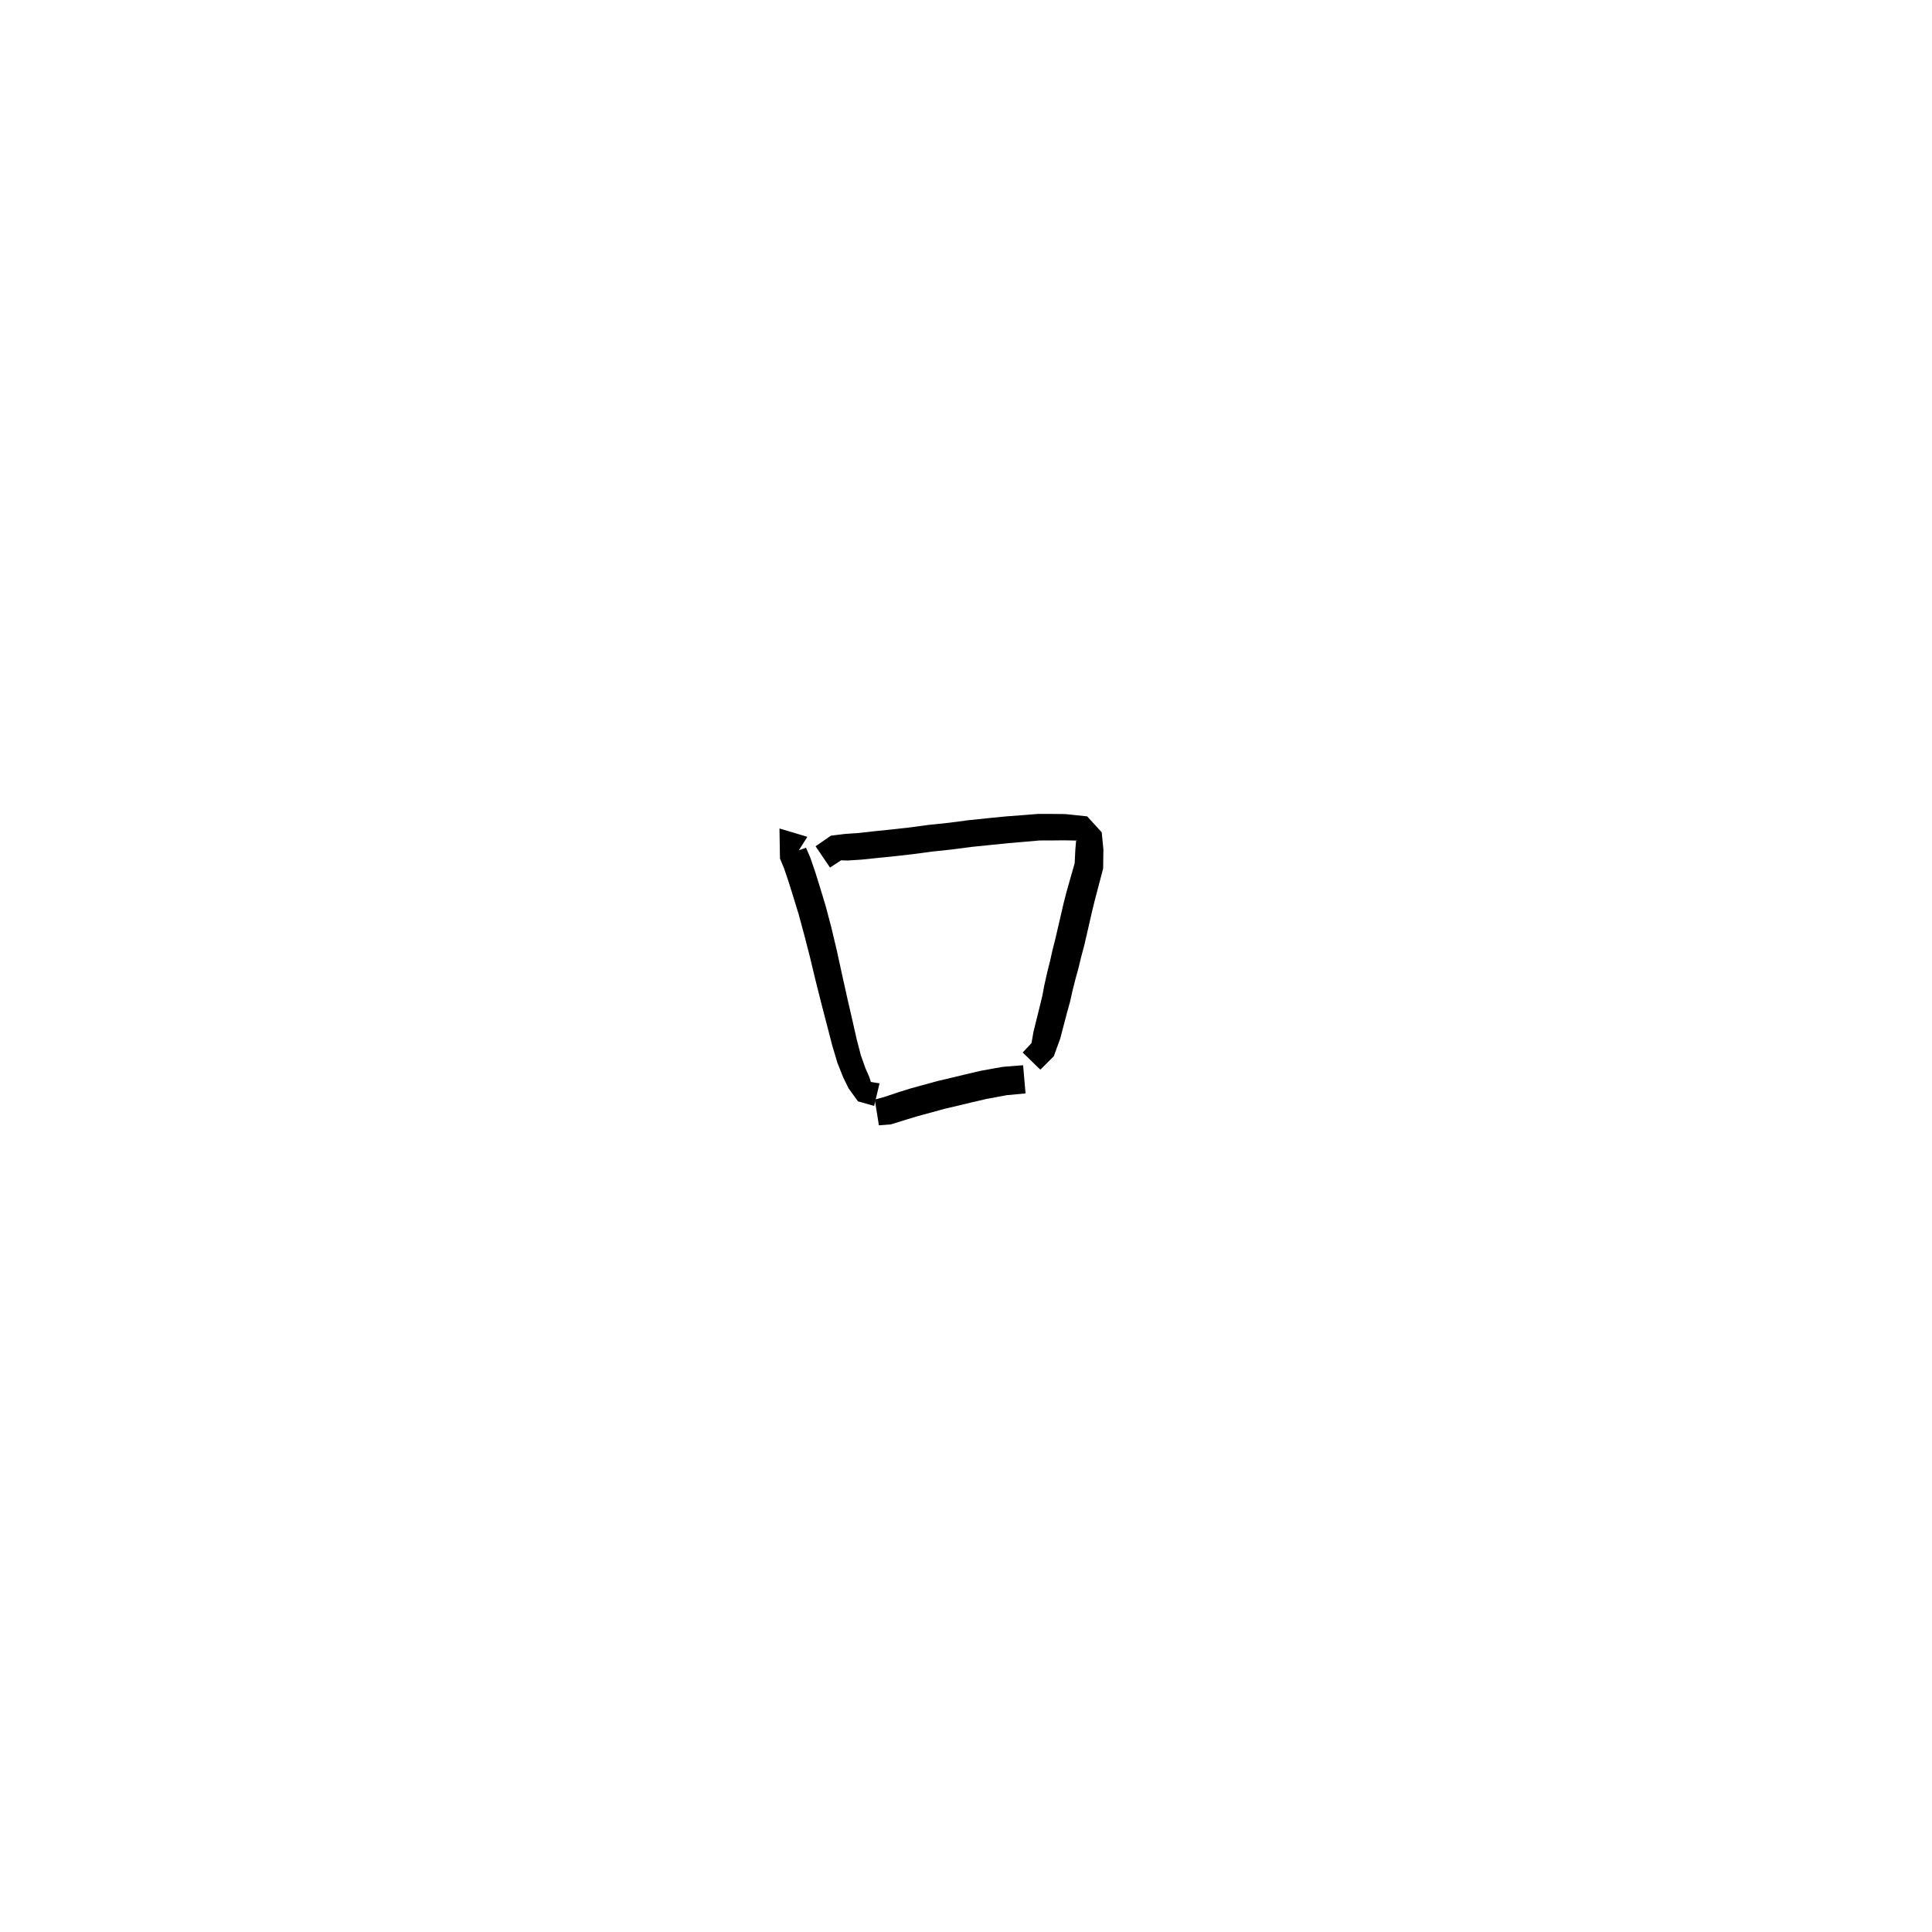
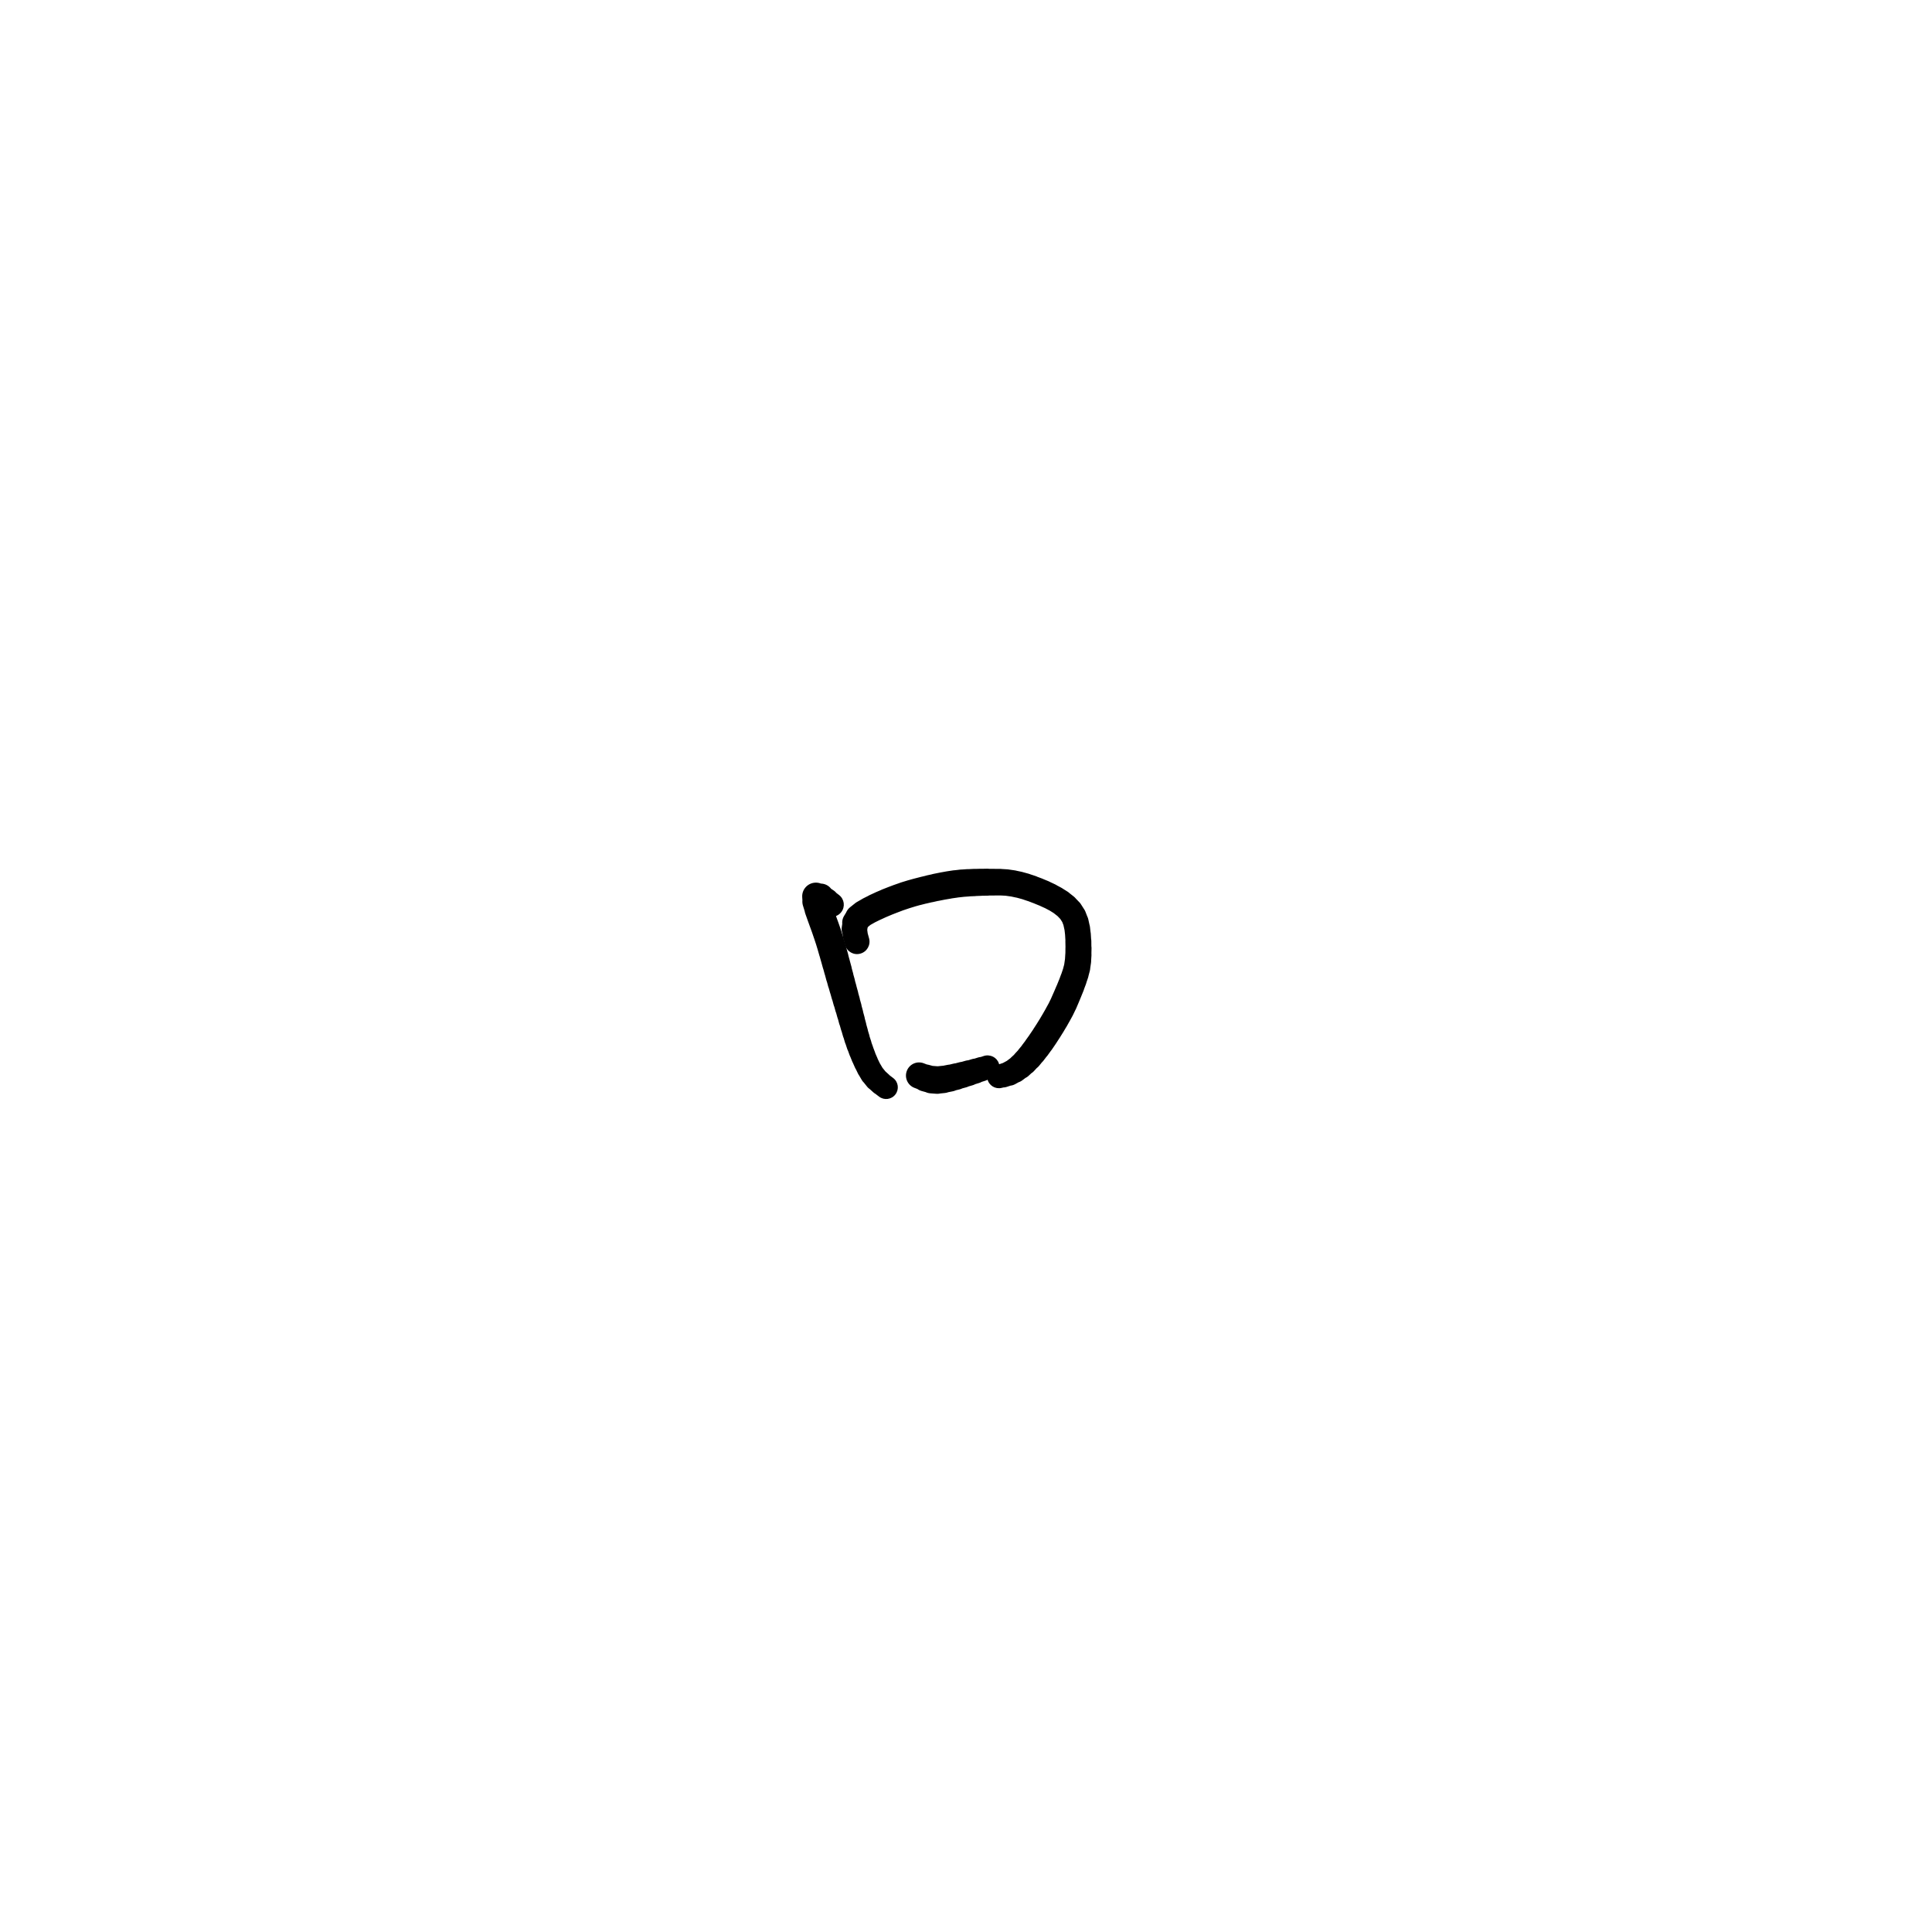
<svg xmlns="http://www.w3.org/2000/svg" width="300" height="300" viewBox="0 0 300 300">
-   <path d="M 125.364 129.944 L 121.036 128.647 L 121.114 133.318 L 121.742 134.825 L 122.43 136.847 L 123.159 139.178 L 123.999 141.909 L 124.858 145.08 L 125.746 148.525 L 126.628 152.197 L 127.623 156.153 L 128.463 159.376 L 129.235 162.358 L 130.031 165.032 L 130.917 167.261 L 131.764 168.998 L 133.228 171.018 L 135.733 171.725 L 136.575 168.223 L 135.227 168.004 L 134.998 167.271 L 134.368 165.83 L 133.67 163.855 L 133.025 161.373 L 132.358 158.425 L 131.613 155.192 L 130.735 151.24 L 129.925 147.53 L 129.084 143.993 L 128.215 140.708 L 127.362 137.883 L 126.615 135.485 L 125.862 133.278 L 125.158 131.632 L 123.543 132.199 L 123.177 133.404 Z" fill="black" />
-   <path d="M 128.881 134.715 L 130.602 133.59 L 131.599 133.62 L 133.761 133.483 L 136.228 133.226 L 138.807 132.963 L 141.757 132.634 L 144.72 132.234 L 147.814 131.906 L 150.854 131.507 L 153.992 131.188 L 156.597 130.923 L 159.1 130.713 L 161.398 130.509 L 163.486 130.503 L 165.234 130.484 L 167.37 130.526 L 167.098 130.551 L 166.981 131.874 L 166.875 134.042 L 165.615 138.465 L 165.143 140.31 L 164.667 142.369 L 164.27 144.081 L 163.882 145.762 L 163.443 147.479 L 163.061 149.195 L 162.613 150.973 L 162.158 153.011 L 161.865 154.574 L 161.508 156.058 L 160.481 160.199 L 160.172 161.969 L 158.803 163.436 L 161.543 166.101 L 163.631 164.015 L 164.619 161.306 L 165.716 157.138 L 166.152 155.569 L 166.506 153.98 L 166.988 152.064 L 167.476 150.288 L 167.887 148.576 L 168.347 146.864 L 168.751 145.117 L 169.147 143.401 L 169.607 141.381 L 170.036 139.648 L 171.296 134.862 L 171.334 131.874 L 171.073 129.243 L 168.82 126.766 L 165.411 126.407 L 163.486 126.388 L 161.217 126.383 L 158.762 126.579 L 156.223 126.77 L 153.57 127.03 L 150.37 127.362 L 147.324 127.763 L 144.224 128.087 L 141.246 128.487 L 138.362 128.808 L 135.792 129.071 L 133.397 129.34 L 131.31 129.478 L 129.03 129.758 L 126.645 131.41 Z" fill="black" />
-   <path d="M 136.475 174.739 L 138.337 174.593 L 140.907 173.797 L 142.568 173.295 L 144.467 172.783 L 146.607 172.192 L 148.805 171.676 L 150.982 171.152 L 153.179 170.64 L 154.901 170.325 L 156.274 170.065 L 159.246 169.785 L 158.868 165.408 L 155.753 165.654 L 154.102 165.944 L 152.259 166.28 L 149.954 166.819 L 147.774 167.346 L 145.506 167.881 L 143.29 168.491 L 141.335 169.03 L 139.575 169.579 L 137.248 170.359 L 135.833 170.739 Z" fill="black" />
+   <path d="M 130.29 138.98 L 129.50 138.37 C 128.68 137.73 127.49 137.88 126.85 138.71 C 126.21 139.54 126.36 140.73 127.19 141.37 L 127.97 141.97 C 128.80 142.61 129.99 142.46 130.63 141.63 C 131.27 140.81 131.12 139.62 130.29 138.98 Z M 129.42 138.25 L 128.50 137.64 C 127.60 137.04 126.40 137.28 125.80 138.18 C 125.21 139.07 125.45 140.28 126.35 140.87 L 127.27 141.49 C 128.16 142.08 129.37 141.84 129.96 140.94 C 130.56 140.05 130.32 138.84 129.42 138.25 Z M 127.61 137.21 L 126.88 137.15 C 125.75 137.04 124.76 137.88 124.65 139.00 C 124.55 140.13 125.38 141.13 126.51 141.23 L 127.24 141.30 C 128.37 141.40 129.36 140.57 129.47 139.44 C 129.57 138.31 128.74 137.31 127.61 137.21 Z M 124.57 139.34 L 124.62 140.14 C 124.71 141.32 125.73 142.20 126.91 142.12 C 128.08 142.04 128.97 141.02 128.88 139.84 L 128.83 139.04 C 128.74 137.86 127.72 136.98 126.55 137.06 C 125.37 137.14 124.48 138.16 124.57 139.34 Z M 124.68 140.61 L 125.04 141.78 C 125.38 142.93 126.59 143.57 127.73 143.23 C 128.87 142.88 129.52 141.68 129.18 140.53 L 128.82 139.37 C 128.48 138.22 127.27 137.57 126.13 137.92 C 124.99 138.26 124.34 139.47 124.68 140.61 Z M 125.05 141.88 L 125.39 142.84 C 125.79 143.97 127.03 144.57 128.17 144.17 C 129.30 143.77 129.89 142.53 129.50 141.39 L 129.16 140.44 C 128.76 139.30 127.52 138.71 126.38 139.10 C 125.25 139.50 124.65 140.75 125.05 141.88 Z M 125.40 142.87 L 125.74 143.81 C 126.16 144.94 127.41 145.52 128.54 145.11 C 129.67 144.70 130.25 143.44 129.84 142.31 L 129.49 141.37 C 129.08 140.24 127.82 139.66 126.69 140.07 C 125.56 140.48 124.98 141.74 125.40 142.87 Z M 125.74 143.81 L 126.09 144.77 C 126.50 145.91 127.75 146.49 128.89 146.08 C 130.02 145.67 130.60 144.41 130.19 143.28 L 129.84 142.32 C 129.43 141.19 128.18 140.60 127.05 141.01 C 125.91 141.43 125.33 142.68 125.74 143.81 Z M 126.08 144.74 L 126.40 145.68 C 126.80 146.82 128.04 147.42 129.18 147.03 C 130.32 146.63 130.92 145.39 130.53 144.25 L 130.20 143.31 C 129.81 142.17 128.57 141.57 127.43 141.97 C 126.29 142.36 125.68 143.60 126.08 144.74 Z M 126.39 145.64 L 126.69 146.55 C 127.06 147.69 128.29 148.32 129.43 147.95 C 130.58 147.58 131.21 146.35 130.83 145.20 L 130.54 144.29 C 130.17 143.15 128.94 142.52 127.79 142.89 C 126.65 143.26 126.02 144.49 126.39 145.64 Z M 126.68 146.51 L 126.97 147.46 C 127.32 148.61 128.53 149.26 129.68 148.91 C 130.83 148.56 131.48 147.34 131.13 146.19 L 130.84 145.24 C 130.49 144.09 129.28 143.44 128.13 143.79 C 126.98 144.14 126.33 145.36 126.68 146.51 Z M 126.96 147.43 L 127.24 148.40 C 127.58 149.55 128.78 150.21 129.94 149.88 C 131.09 149.54 131.75 148.34 131.42 147.18 L 131.14 146.22 C 130.80 145.07 129.60 144.40 128.44 144.74 C 127.29 145.07 126.63 146.28 126.96 147.43 Z M 127.24 148.38 L 127.51 149.33 C 127.84 150.48 129.03 151.15 130.19 150.83 C 131.34 150.50 132.01 149.31 131.69 148.15 L 131.42 147.20 C 131.09 146.05 129.89 145.38 128.74 145.70 C 127.59 146.03 126.92 147.23 127.24 148.38 Z M 127.51 149.32 L 127.78 150.30 C 128.10 151.45 129.29 152.12 130.44 151.81 C 131.59 151.49 132.27 150.30 131.95 149.15 L 131.68 148.17 C 131.37 147.02 130.18 146.34 129.02 146.66 C 127.87 146.97 127.20 148.17 127.51 149.32 Z M 127.79 150.28 L 128.05 151.24 C 128.36 152.39 129.54 153.06 130.69 152.75 C 131.84 152.44 132.52 151.26 132.21 150.11 L 131.95 149.16 C 131.64 148.01 130.45 147.33 129.30 147.64 C 128.16 147.95 127.48 149.14 127.79 150.28 Z M 128.06 151.24 L 128.32 152.21 C 128.63 153.35 129.81 154.02 130.95 153.71 C 132.09 153.40 132.77 152.23 132.46 151.09 L 132.19 150.11 C 131.88 148.97 130.71 148.30 129.57 148.61 C 128.42 148.92 127.75 150.09 128.06 151.24 Z M 128.34 152.21 L 128.60 153.18 C 128.92 154.31 130.09 154.97 131.22 154.66 C 132.36 154.35 133.02 153.18 132.71 152.04 L 132.44 151.08 C 132.13 149.95 130.96 149.28 129.82 149.60 C 128.69 149.91 128.03 151.08 128.34 152.21 Z M 128.62 153.18 L 128.89 154.14 C 129.20 155.27 130.37 155.92 131.50 155.61 C 132.62 155.29 133.28 154.13 132.96 153.00 L 132.69 152.04 C 132.38 150.91 131.21 150.26 130.09 150.57 C 128.96 150.89 128.30 152.05 128.62 153.18 Z M 128.90 154.14 L 129.17 155.10 C 129.49 156.22 130.65 156.87 131.76 156.56 C 132.88 156.24 133.53 155.08 133.22 153.97 L 132.95 153.00 C 132.64 151.89 131.47 151.24 130.36 151.55 C 129.24 151.86 128.59 153.02 128.90 154.14 Z M 129.19 155.10 L 129.45 156.05 C 129.76 157.15 130.91 157.80 132.02 157.49 C 133.13 157.18 133.78 156.03 133.47 154.92 L 133.20 153.97 C 132.89 152.86 131.74 152.21 130.63 152.52 C 129.52 152.83 128.88 153.99 129.19 155.10 Z M 129.47 156.04 L 129.74 157.02 C 130.04 158.12 131.19 158.76 132.29 158.46 C 133.39 158.15 134.03 157.01 133.73 155.91 L 133.45 154.93 C 133.15 153.83 132.01 153.18 130.91 153.49 C 129.81 153.80 129.16 154.94 129.47 156.04 Z M 129.76 157.01 L 130.03 157.99 C 130.33 159.08 131.46 159.72 132.55 159.42 C 133.64 159.12 134.28 157.99 133.98 156.90 L 133.71 155.92 C 133.41 154.83 132.28 154.18 131.19 154.49 C 130.10 154.79 129.45 155.92 129.76 157.01 Z M 130.05 157.98 L 130.31 158.96 C 130.61 160.04 131.73 160.67 132.81 160.37 C 133.89 160.08 134.53 158.96 134.23 157.88 L 133.96 156.90 C 133.66 155.82 132.55 155.19 131.46 155.48 C 130.38 155.78 129.75 156.90 130.05 157.98 Z M 130.33 158.95 L 130.60 159.91 C 130.89 160.98 132.00 161.61 133.07 161.32 C 134.14 161.02 134.77 159.91 134.47 158.84 L 134.21 157.88 C 133.91 156.81 132.81 156.18 131.74 156.48 C 130.67 156.77 130.04 157.88 130.33 158.95 Z M 130.62 159.92 L 130.90 160.90 C 131.20 161.96 132.30 162.58 133.35 162.28 C 134.41 161.98 135.03 160.89 134.73 159.83 L 134.45 158.84 C 134.15 157.78 133.06 157.17 132.00 157.46 C 130.94 157.76 130.32 158.86 130.62 159.92 Z M 130.93 160.93 L 131.20 161.85 C 131.51 162.89 132.61 163.48 133.65 163.17 C 134.69 162.86 135.29 161.76 134.98 160.72 L 134.70 159.80 C 134.39 158.76 133.29 158.17 132.25 158.48 C 131.21 158.79 130.61 159.89 130.93 160.93 Z M 131.23 161.89 L 131.55 162.86 C 131.89 163.89 132.99 164.45 134.01 164.11 C 135.04 163.78 135.60 162.67 135.26 161.65 L 134.94 160.68 C 134.61 159.65 133.51 159.09 132.48 159.43 C 131.46 159.76 130.90 160.87 131.23 161.89 Z M 131.59 162.91 L 131.92 163.83 C 132.27 164.83 133.38 165.35 134.38 164.99 C 135.39 164.64 135.91 163.53 135.55 162.53 L 135.22 161.61 C 134.87 160.60 133.76 160.08 132.76 160.44 C 131.75 160.80 131.23 161.90 131.59 162.91 Z M 131.95 163.87 L 132.30 164.75 C 132.68 165.74 133.79 166.23 134.77 165.84 C 135.75 165.46 136.24 164.35 135.86 163.37 L 135.52 162.48 C 135.13 161.50 134.03 161.01 133.04 161.39 C 132.06 161.78 131.57 162.88 131.95 163.87 Z M 132.34 164.82 L 132.76 165.77 C 133.18 166.73 134.29 167.17 135.25 166.75 C 136.21 166.34 136.65 165.22 136.23 164.27 L 135.81 163.31 C 135.40 162.35 134.28 161.91 133.32 162.33 C 132.37 162.74 131.93 163.86 132.34 164.82 Z M 132.81 165.84 L 133.23 166.71 C 133.69 167.64 134.81 168.03 135.74 167.58 C 136.67 167.12 137.06 166.00 136.60 165.07 L 136.18 164.20 C 135.73 163.27 134.60 162.88 133.67 163.33 C 132.74 163.79 132.35 164.91 132.81 165.84 Z M 133.31 166.84 L 133.83 167.72 C 134.36 168.60 135.50 168.90 136.39 168.38 C 137.27 167.85 137.57 166.71 137.04 165.82 L 136.52 164.94 C 136.00 164.06 134.86 163.76 133.97 164.28 C 133.08 164.81 132.79 165.95 133.31 166.84 Z M 133.99 167.92 L 134.63 168.72 C 135.26 169.52 136.43 169.65 137.23 169.01 C 138.02 168.38 138.16 167.21 137.52 166.41 L 136.88 165.62 C 136.25 164.82 135.08 164.69 134.29 165.32 C 133.49 165.96 133.36 167.13 133.99 167.92 Z M 134.84 168.92 L 135.58 169.59 C 136.32 170.28 137.48 170.22 138.17 169.47 C 138.85 168.73 138.79 167.57 138.05 166.88 L 137.31 166.21 C 136.56 165.53 135.40 165.58 134.72 166.33 C 134.04 167.08 134.09 168.24 134.84 168.92 Z M 135.71 169.68 L 136.50 170.28 C 137.29 170.89 138.43 170.74 139.04 169.94 C 139.65 169.14 139.50 168.01 138.70 167.40 L 137.91 166.80 C 137.12 166.19 135.98 166.34 135.37 167.14 C 134.76 167.94 134.91 169.07 135.71 169.68 Z" fill="black" fill-rule="nonzero" />
+   <path d="M 134.95 145.71 L 134.68 144.73 C 134.40 143.70 133.34 143.09 132.31 143.37 C 131.28 143.66 130.67 144.72 130.95 145.75 L 131.22 146.73 C 131.50 147.76 132.56 148.37 133.59 148.08 C 134.62 147.80 135.23 146.74 134.95 145.71 Z M 134.74 144.97 L 134.61 143.99 C 134.46 142.93 133.48 142.18 132.41 142.33 C 131.35 142.48 130.60 143.46 130.75 144.53 L 130.89 145.51 C 131.04 146.57 132.02 147.32 133.08 147.17 C 134.15 147.02 134.89 146.04 134.74 144.97 Z M 134.65 144.53 L 134.78 143.54 C 134.93 142.45 134.17 141.45 133.09 141.30 C 132.00 141.15 131.00 141.91 130.85 143.00 L 130.71 143.99 C 130.56 145.08 131.32 146.08 132.41 146.23 C 133.50 146.38 134.50 145.62 134.65 144.53 Z M 134.56 144.32 L 135.03 143.54 C 135.61 142.57 135.30 141.32 134.34 140.74 C 133.38 140.16 132.13 140.47 131.55 141.43 L 131.07 142.22 C 130.49 143.18 130.80 144.43 131.76 145.01 C 132.73 145.59 133.98 145.28 134.56 144.32 Z M 134.56 144.10 L 135.34 143.48 C 136.24 142.78 136.39 141.48 135.68 140.59 C 134.98 139.70 133.68 139.55 132.79 140.25 L 132.01 140.87 C 131.12 141.58 130.97 142.87 131.68 143.76 C 132.38 144.65 133.67 144.80 134.56 144.10 Z M 135.09 143.66 L 136.01 143.14 C 137.00 142.58 137.34 141.31 136.78 140.32 C 136.21 139.33 134.95 138.99 133.96 139.55 L 133.05 140.07 C 132.06 140.64 131.71 141.90 132.27 142.89 C 132.84 143.88 134.10 144.23 135.09 143.66 Z M 135.91 143.20 L 136.84 142.74 C 137.86 142.23 138.28 140.98 137.76 139.95 C 137.25 138.93 136.00 138.51 134.98 139.03 L 134.06 139.49 C 133.03 140.00 132.62 141.25 133.13 142.28 C 133.64 143.30 134.89 143.71 135.91 143.20 Z M 136.78 142.78 L 137.69 142.36 C 138.74 141.88 139.20 140.64 138.71 139.59 C 138.23 138.54 136.99 138.09 135.95 138.57 L 135.04 138.99 C 133.99 139.47 133.53 140.71 134.01 141.76 C 134.50 142.80 135.74 143.26 136.78 142.78 Z M 137.63 142.39 L 138.58 141.99 C 139.65 141.54 140.14 140.31 139.70 139.25 C 139.25 138.19 138.02 137.69 136.95 138.14 L 136.01 138.54 C 134.94 138.99 134.44 140.21 134.89 141.28 C 135.34 142.34 136.57 142.84 137.63 142.39 Z M 138.53 142.01 L 139.40 141.67 C 140.48 141.25 141.01 140.03 140.58 138.96 C 140.16 137.88 138.94 137.35 137.87 137.77 L 137.00 138.11 C 135.92 138.54 135.40 139.75 135.82 140.83 C 136.24 141.91 137.46 142.44 138.53 142.01 Z M 139.38 141.68 L 140.30 141.33 C 141.39 140.92 141.93 139.71 141.52 138.63 C 141.11 137.54 139.90 137.00 138.82 137.41 L 137.89 137.76 C 136.81 138.17 136.26 139.38 136.67 140.47 C 137.08 141.55 138.30 142.09 139.38 141.68 Z M 140.25 141.35 L 141.20 141.03 C 142.29 140.65 142.88 139.45 142.50 138.36 C 142.12 137.26 140.93 136.68 139.83 137.06 L 138.88 137.39 C 137.78 137.76 137.20 138.96 137.58 140.06 C 137.96 141.15 139.15 141.73 140.25 141.35 Z M 141.13 141.05 L 142.08 140.76 C 143.19 140.42 143.82 139.24 143.48 138.13 C 143.14 137.03 141.96 136.40 140.85 136.74 L 139.90 137.03 C 138.79 137.37 138.17 138.55 138.51 139.66 C 138.85 140.77 140.02 141.39 141.13 141.05 Z M 142.03 140.77 L 143.00 140.50 C 144.12 140.19 144.78 139.04 144.47 137.92 C 144.16 136.80 143.00 136.15 141.88 136.45 L 140.91 136.72 C 139.79 137.03 139.13 138.19 139.44 139.31 C 139.75 140.43 140.91 141.08 142.03 140.77 Z M 142.96 140.52 L 143.93 140.27 C 145.05 139.99 145.74 138.84 145.45 137.72 C 145.16 136.59 144.02 135.91 142.89 136.19 L 141.92 136.44 C 140.80 136.73 140.12 137.87 140.40 139.00 C 140.69 140.13 141.83 140.81 142.96 140.52 Z M 143.89 140.29 L 144.87 140.06 C 146.01 139.79 146.71 138.65 146.44 137.52 C 146.17 136.38 145.04 135.68 143.90 135.95 L 142.92 136.18 C 141.79 136.45 141.08 137.58 141.35 138.72 C 141.62 139.85 142.76 140.56 143.89 140.29 Z M 144.84 140.08 L 145.81 139.86 C 146.95 139.61 147.68 138.48 147.42 137.34 C 147.17 136.19 146.04 135.47 144.90 135.72 L 143.93 135.93 C 142.79 136.18 142.06 137.31 142.31 138.46 C 142.57 139.60 143.70 140.33 144.84 140.08 Z M 145.77 139.88 L 146.77 139.68 C 147.92 139.45 148.67 138.33 148.44 137.17 C 148.21 136.02 147.08 135.27 145.93 135.50 L 144.93 135.70 C 143.78 135.93 143.03 137.06 143.26 138.21 C 143.49 139.36 144.62 140.11 145.77 139.88 Z M 146.72 139.69 L 147.72 139.52 C 148.88 139.31 149.66 138.20 149.45 137.04 C 149.24 135.88 148.13 135.10 146.97 135.31 L 145.97 135.49 C 144.81 135.70 144.04 136.81 144.24 137.97 C 144.45 139.13 145.56 139.90 146.72 139.69 Z M 147.66 139.52 L 148.65 139.38 C 149.82 139.20 150.62 138.11 150.44 136.95 C 150.27 135.78 149.18 134.98 148.01 135.15 L 147.03 135.30 C 145.86 135.48 145.06 136.57 145.23 137.73 C 145.41 138.90 146.50 139.70 147.66 139.52 Z M 148.57 139.38 L 149.58 139.27 C 150.75 139.14 151.59 138.09 151.46 136.92 C 151.33 135.75 150.28 134.90 149.11 135.03 L 148.10 135.15 C 146.93 135.28 146.08 136.33 146.21 137.50 C 146.34 138.67 147.40 139.51 148.57 139.38 Z M 149.50 139.27 L 150.48 139.20 C 151.65 139.12 152.53 138.10 152.45 136.93 C 152.36 135.76 151.35 134.88 150.18 134.96 L 149.19 135.03 C 148.02 135.12 147.14 136.13 147.22 137.30 C 147.31 138.47 148.33 139.36 149.50 139.27 Z M 150.43 139.19 L 151.42 139.15 C 152.59 139.09 153.49 138.10 153.43 136.93 C 153.37 135.76 152.38 134.86 151.22 134.92 L 150.22 134.97 C 149.06 135.03 148.16 136.02 148.21 137.19 C 148.27 138.35 149.26 139.25 150.43 139.19 Z M 151.39 139.14 L 152.39 139.10 C 153.55 139.06 154.46 138.09 154.42 136.93 C 154.38 135.77 153.41 134.86 152.24 134.90 L 151.25 134.93 C 150.09 134.97 149.18 135.94 149.22 137.10 C 149.25 138.26 150.23 139.17 151.39 139.14 Z M 152.35 139.09 L 153.35 139.08 C 154.51 139.06 155.43 138.11 155.41 136.95 C 155.40 135.80 154.44 134.88 153.29 134.89 L 152.28 134.91 C 151.13 134.93 150.21 135.88 150.22 137.03 C 150.24 138.19 151.19 139.11 152.35 139.09 Z M 153.33 139.06 L 154.32 139.06 C 155.47 139.05 156.39 138.12 156.39 136.98 C 156.39 135.83 155.45 134.90 154.31 134.91 L 153.32 134.91 C 152.17 134.91 151.24 135.84 151.25 136.99 C 151.25 138.14 152.18 139.06 153.33 139.06 Z M 154.30 139.05 L 155.31 139.05 C 156.45 139.06 157.38 138.14 157.39 137.00 C 157.39 135.86 156.47 134.93 155.33 134.92 L 154.33 134.92 C 153.19 134.91 152.26 135.83 152.25 136.97 C 152.24 138.11 153.16 139.04 154.30 139.05 Z M 155.21 139.04 L 156.20 139.09 C 157.33 139.16 158.30 138.29 158.36 137.15 C 158.42 136.02 157.55 135.05 156.42 134.99 L 155.43 134.93 C 154.30 134.87 153.33 135.74 153.27 136.88 C 153.21 138.01 154.08 138.98 155.21 139.04 Z M 156.02 139.07 L 157.01 139.21 C 158.13 139.37 159.16 138.58 159.32 137.46 C 159.48 136.34 158.70 135.30 157.57 135.15 L 156.59 135.01 C 155.47 134.85 154.43 135.64 154.28 136.76 C 154.12 137.88 154.90 138.92 156.02 139.07 Z M 156.87 139.18 L 157.81 139.38 C 158.92 139.61 160.00 138.91 160.24 137.80 C 160.47 136.69 159.76 135.61 158.66 135.38 L 157.71 135.18 C 156.61 134.94 155.52 135.65 155.29 136.76 C 155.06 137.86 155.76 138.95 156.87 139.18 Z M 157.70 139.34 L 158.65 139.60 C 159.73 139.90 160.86 139.26 161.15 138.17 C 161.45 137.09 160.81 135.97 159.72 135.67 L 158.77 135.41 C 157.69 135.11 156.56 135.76 156.27 136.84 C 155.97 137.93 156.61 139.05 157.70 139.34 Z M 158.55 139.56 L 159.52 139.89 C 160.58 140.24 161.73 139.66 162.09 138.60 C 162.44 137.53 161.86 136.39 160.80 136.03 L 159.82 135.71 C 158.76 135.36 157.61 135.93 157.26 137.00 C 156.91 138.06 157.48 139.21 158.55 139.56 Z M 159.45 139.85 L 160.39 140.21 C 161.44 140.60 162.60 140.07 162.99 139.02 C 163.39 137.98 162.86 136.81 161.81 136.42 L 160.87 136.07 C 159.82 135.67 158.66 136.20 158.27 137.25 C 157.87 138.29 158.40 139.46 159.45 139.85 Z M 160.33 140.18 L 161.28 140.57 C 162.31 140.99 163.49 140.50 163.91 139.47 C 164.34 138.44 163.85 137.27 162.82 136.84 L 161.87 136.45 C 160.84 136.03 159.66 136.52 159.24 137.54 C 158.81 138.57 159.30 139.75 160.33 140.18 Z M 161.21 140.53 L 162.15 140.96 C 163.16 141.42 164.35 140.98 164.81 139.98 C 165.28 138.97 164.84 137.78 163.83 137.32 L 162.89 136.88 C 161.88 136.42 160.69 136.86 160.23 137.87 C 159.76 138.87 160.21 140.06 161.21 140.53 Z M 162.06 140.90 L 162.93 141.36 C 163.90 141.87 165.11 141.50 165.62 140.53 C 166.14 139.56 165.76 138.35 164.79 137.84 L 163.92 137.38 C 162.95 136.86 161.75 137.23 161.23 138.21 C 160.72 139.18 161.09 140.38 162.06 140.90 Z M 162.80 141.27 L 163.66 141.81 C 164.58 142.40 165.81 142.12 166.39 141.20 C 166.98 140.27 166.70 139.05 165.78 138.46 L 164.92 137.92 C 163.99 137.34 162.77 137.61 162.19 138.54 C 161.60 139.46 161.88 140.69 162.80 141.27 Z M 163.50 141.69 L 164.29 142.31 C 165.15 142.98 166.39 142.83 167.06 141.97 C 167.73 141.11 167.58 139.87 166.72 139.20 L 165.93 138.58 C 165.07 137.91 163.83 138.06 163.16 138.92 C 162.49 139.78 162.64 141.02 163.50 141.69 Z M 164.09 142.12 L 164.77 142.83 C 165.52 143.61 166.77 143.63 167.55 142.88 C 168.34 142.12 168.36 140.88 167.60 140.10 L 166.92 139.39 C 166.17 138.61 164.92 138.58 164.14 139.34 C 163.35 140.09 163.33 141.34 164.09 142.12 Z M 164.53 142.52 L 165.06 143.35 C 165.64 144.27 166.86 144.53 167.77 143.95 C 168.69 143.36 168.96 142.15 168.37 141.23 L 167.84 140.40 C 167.26 139.49 166.04 139.22 165.13 139.80 C 164.21 140.39 163.94 141.61 164.53 142.52 Z M 164.88 143.00 L 165.22 143.88 C 165.61 144.90 166.75 145.40 167.76 145.01 C 168.78 144.62 169.29 143.48 168.89 142.46 L 168.55 141.58 C 168.16 140.57 167.02 140.06 166.01 140.45 C 164.99 140.84 164.48 141.98 164.88 143.00 Z M 165.12 143.60 L 165.34 144.60 C 165.58 145.67 166.63 146.34 167.70 146.11 C 168.77 145.87 169.44 144.82 169.21 143.75 L 168.99 142.75 C 168.75 141.68 167.70 141.01 166.63 141.24 C 165.56 141.48 164.89 142.53 165.12 143.60 Z M 165.30 144.41 L 165.41 145.37 C 165.54 146.46 166.53 147.24 167.62 147.11 C 168.71 146.98 169.49 145.99 169.36 144.90 L 169.25 143.94 C 169.12 142.85 168.13 142.07 167.04 142.20 C 165.95 142.33 165.17 143.31 165.30 144.41 Z M 165.39 145.25 L 165.45 146.25 C 165.51 147.36 166.45 148.20 167.56 148.14 C 168.66 148.07 169.50 147.13 169.44 146.03 L 169.38 145.02 C 169.32 143.92 168.38 143.08 167.27 143.14 C 166.17 143.20 165.33 144.15 165.39 145.25 Z M 165.43 146.18 L 165.45 147.24 C 165.47 148.35 166.39 149.23 167.50 149.21 C 168.61 149.19 169.49 148.28 169.47 147.17 L 169.46 146.10 C 169.44 144.99 168.52 144.11 167.41 144.13 C 166.30 144.15 165.41 145.06 165.43 146.18 Z M 165.44 147.17 L 165.43 148.22 C 165.41 149.33 166.30 150.25 167.42 150.27 C 168.54 150.28 169.46 149.39 169.47 148.27 L 169.49 147.23 C 169.50 146.11 168.61 145.19 167.49 145.18 C 166.37 145.16 165.46 146.06 165.44 147.17 Z M 165.42 148.13 L 165.36 149.11 C 165.30 150.23 166.15 151.19 167.27 151.25 C 168.40 151.32 169.36 150.46 169.42 149.34 L 169.48 148.36 C 169.54 147.24 168.69 146.28 167.57 146.22 C 166.45 146.15 165.48 147.01 165.42 148.13 Z M 165.37 148.93 L 165.22 149.96 C 165.06 151.07 165.83 152.11 166.95 152.27 C 168.07 152.43 169.10 151.66 169.26 150.54 L 169.41 149.52 C 169.58 148.40 168.80 147.36 167.69 147.20 C 166.57 147.04 165.53 147.81 165.37 148.93 Z M 165.26 149.72 L 165.02 150.63 C 164.72 151.72 165.37 152.85 166.47 153.14 C 167.56 153.44 168.68 152.79 168.98 151.69 L 169.22 150.78 C 169.52 149.69 168.87 148.56 167.78 148.27 C 166.68 147.97 165.56 148.62 165.26 149.72 Z M 165.05 150.50 L 164.74 151.42 C 164.37 152.50 164.95 153.67 166.03 154.03 C 167.11 154.39 168.27 153.82 168.64 152.74 L 168.95 151.82 C 169.31 150.74 168.74 149.57 167.66 149.21 C 166.58 148.85 165.41 149.42 165.05 150.50 Z M 164.75 151.35 L 164.40 152.30 C 163.99 153.37 164.54 154.56 165.61 154.96 C 166.68 155.36 167.87 154.82 168.27 153.75 L 168.63 152.80 C 169.03 151.73 168.48 150.54 167.41 150.14 C 166.34 149.74 165.15 150.28 164.75 151.35 Z M 164.41 152.24 L 164.04 153.16 C 163.60 154.22 164.12 155.43 165.18 155.87 C 166.24 156.30 167.46 155.78 167.89 154.72 L 168.26 153.81 C 168.69 152.74 168.18 151.53 167.11 151.10 C 166.05 150.67 164.84 151.18 164.41 152.24 Z M 164.04 153.13 L 163.64 154.07 C 163.20 155.13 163.69 156.35 164.75 156.80 C 165.82 157.25 167.04 156.75 167.49 155.69 L 167.88 154.75 C 168.33 153.69 167.83 152.47 166.77 152.02 C 165.71 151.57 164.49 152.07 164.04 153.13 Z M 163.65 154.04 L 163.24 154.97 C 162.78 156.03 163.27 157.26 164.32 157.73 C 165.38 158.19 166.61 157.70 167.08 156.65 L 167.48 155.71 C 167.94 154.66 167.46 153.42 166.40 152.96 C 165.34 152.50 164.11 152.98 163.65 154.04 Z M 163.28 154.90 L 162.84 155.80 C 162.34 156.84 162.78 158.09 163.82 158.59 C 164.86 159.09 166.11 158.66 166.61 157.61 L 167.04 156.72 C 167.54 155.67 167.11 154.43 166.07 153.93 C 165.02 153.43 163.78 153.86 163.28 154.90 Z M 162.89 155.71 L 162.41 156.58 C 161.86 157.59 162.23 158.86 163.24 159.42 C 164.26 159.97 165.53 159.60 166.08 158.59 L 166.56 157.71 C 167.12 156.70 166.74 155.43 165.73 154.88 C 164.72 154.32 163.45 154.69 162.89 155.71 Z M 162.44 156.54 L 161.98 157.34 C 161.41 158.34 161.75 159.62 162.76 160.19 C 163.76 160.76 165.03 160.42 165.61 159.42 L 166.06 158.62 C 166.64 157.62 166.29 156.35 165.29 155.77 C 164.29 155.20 163.01 155.54 162.44 156.54 Z M 162.00 157.31 L 161.48 158.19 C 160.89 159.19 161.22 160.47 162.21 161.05 C 163.20 161.64 164.48 161.31 165.07 160.32 L 165.59 159.44 C 166.18 158.45 165.85 157.17 164.86 156.58 C 163.87 155.99 162.59 156.32 162.00 157.31 Z M 161.50 158.16 L 160.99 158.98 C 160.38 159.96 160.68 161.25 161.66 161.85 C 162.64 162.46 163.92 162.16 164.53 161.18 L 165.04 160.36 C 165.65 159.38 165.35 158.10 164.37 157.49 C 163.40 156.88 162.11 157.18 161.50 158.16 Z M 161.01 158.95 L 160.46 159.80 C 159.84 160.77 160.11 162.06 161.08 162.68 C 162.04 163.30 163.33 163.03 163.95 162.07 L 164.50 161.22 C 165.13 160.25 164.85 158.96 163.89 158.34 C 162.93 157.71 161.64 157.99 161.01 158.95 Z M 160.49 159.77 L 159.89 160.65 C 159.25 161.60 159.50 162.89 160.45 163.53 C 161.40 164.18 162.69 163.93 163.33 162.98 L 163.93 162.10 C 164.57 161.15 164.32 159.86 163.37 159.22 C 162.43 158.57 161.13 158.82 160.49 159.77 Z M 159.93 160.61 L 159.31 161.47 C 158.65 162.40 158.86 163.69 159.78 164.35 C 160.71 165.02 162.00 164.81 162.67 163.88 L 163.29 163.02 C 163.96 162.09 163.75 160.80 162.82 160.13 C 161.89 159.47 160.60 159.68 159.93 160.61 Z M 159.36 161.43 L 158.76 162.22 C 158.07 163.12 158.24 164.41 159.14 165.10 C 160.04 165.79 161.32 165.61 162.01 164.72 L 162.62 163.92 C 163.31 163.02 163.14 161.74 162.24 161.05 C 161.34 160.36 160.05 160.53 159.36 161.43 Z M 158.82 162.18 L 158.20 162.93 C 157.49 163.79 157.61 165.07 158.48 165.79 C 159.35 166.50 160.63 166.37 161.34 165.51 L 161.95 164.76 C 162.67 163.89 162.54 162.61 161.68 161.90 C 160.81 161.19 159.53 161.31 158.82 162.18 Z M 158.30 162.86 L 157.61 163.60 C 156.87 164.42 156.92 165.68 157.73 166.43 C 158.55 167.18 159.81 167.13 160.56 166.31 L 161.24 165.57 C 161.99 164.76 161.94 163.49 161.13 162.74 C 160.31 161.99 159.04 162.05 158.30 162.86 Z M 157.76 163.51 L 157.05 164.16 C 156.25 164.90 156.20 166.14 156.93 166.94 C 157.67 167.74 158.91 167.79 159.71 167.06 L 160.42 166.40 C 161.22 165.67 161.27 164.42 160.53 163.63 C 159.80 162.83 158.56 162.78 157.76 163.51 Z M 157.22 164.07 L 156.41 164.68 C 155.56 165.32 155.39 166.53 156.03 167.38 C 156.67 168.23 157.88 168.40 158.73 167.76 L 159.54 167.15 C 160.39 166.51 160.56 165.30 159.92 164.45 C 159.28 163.60 158.07 163.43 157.22 164.07 Z M 156.66 164.56 L 155.79 165.03 C 154.87 165.54 154.54 166.69 155.04 167.60 C 155.54 168.52 156.69 168.86 157.61 168.36 L 158.48 167.88 C 159.40 167.38 159.74 166.23 159.23 165.31 C 158.73 164.39 157.58 164.05 156.66 164.56 Z M 156.12 164.93 L 155.17 165.25 C 154.20 165.57 153.67 166.61 153.99 167.59 C 154.31 168.56 155.36 169.09 156.33 168.77 L 157.28 168.46 C 158.25 168.14 158.78 167.09 158.46 166.12 C 158.14 165.14 157.10 164.61 156.12 164.93 Z M 155.34 165.24 L 154.69 165.39 C 153.71 165.62 153.11 166.59 153.33 167.57 C 153.56 168.55 154.54 169.16 155.52 168.93 L 156.16 168.78 C 157.14 168.55 157.75 167.57 157.52 166.59 C 157.29 165.62 156.31 165.01 155.34 165.24 Z" fill="black" fill-rule="nonzero" />
+   <path d="M 141.99 168.92 L 142.94 169.28 C 143.99 169.69 145.17 169.16 145.57 168.10 C 145.98 167.05 145.45 165.87 144.39 165.47 L 143.45 165.11 C 142.39 164.70 141.21 165.23 140.81 166.29 C 140.41 167.34 140.94 168.52 141.99 168.92 Z M 143.11 169.41 L 144.06 169.67 C 145.18 169.98 146.34 169.32 146.65 168.20 C 146.96 167.07 146.30 165.92 145.18 165.61 L 144.22 165.35 C 143.10 165.04 141.94 165.70 141.64 166.82 C 141.33 167.94 141.99 169.10 143.11 169.41 Z M 144.45 169.77 L 145.37 169.84 C 146.54 169.93 147.57 169.06 147.67 167.88 C 147.76 166.71 146.88 165.68 145.71 165.58 L 144.79 165.51 C 143.61 165.42 142.59 166.29 142.49 167.47 C 142.40 168.64 143.27 169.67 144.45 169.77 Z M 145.75 169.82 L 146.72 169.72 C 147.89 169.60 148.73 168.56 148.62 167.40 C 148.50 166.23 147.46 165.38 146.29 165.50 L 145.32 165.60 C 144.16 165.72 143.31 166.76 143.43 167.93 C 143.55 169.09 144.59 169.94 145.75 169.82 Z M 146.93 169.66 L 147.98 169.45 C 149.11 169.21 149.84 168.11 149.61 166.98 C 149.38 165.85 148.27 165.12 147.14 165.35 L 146.09 165.56 C 144.95 165.80 144.23 166.90 144.46 168.03 C 144.69 169.16 145.79 169.89 146.93 169.66 Z M 148.05 169.39 L 149.00 169.16 C 150.10 168.89 150.78 167.77 150.51 166.67 C 150.23 165.57 149.12 164.89 148.02 165.17 L 147.07 165.40 C 145.97 165.67 145.29 166.79 145.56 167.89 C 145.83 168.99 146.95 169.67 148.05 169.39 Z M 149.03 169.11 L 150.03 168.84 C 151.10 168.56 151.74 167.45 151.45 166.37 C 151.16 165.30 150.06 164.66 148.98 164.95 L 147.99 165.21 C 146.91 165.50 146.27 166.61 146.56 167.69 C 146.85 168.76 147.96 169.40 149.03 169.11 Z M 150.05 168.80 L 151.02 168.52 C 152.07 168.22 152.68 167.12 152.38 166.07 C 152.08 165.02 150.99 164.41 149.94 164.71 L 148.96 164.99 C 147.91 165.29 147.30 166.39 147.60 167.44 C 147.90 168.49 149.00 169.10 150.05 168.80 Z M 151.04 168.47 L 152.05 168.16 C 153.07 167.85 153.65 166.77 153.34 165.75 C 153.03 164.73 151.95 164.15 150.93 164.46 L 149.92 164.77 C 148.90 165.07 148.32 166.15 148.63 167.18 C 148.94 168.20 150.02 168.78 151.04 168.47 Z M 152.06 168.11 L 153.01 167.81 C 154.00 167.49 154.55 166.43 154.23 165.44 C 153.92 164.45 152.86 163.90 151.87 164.21 L 150.92 164.51 C 149.93 164.83 149.38 165.89 149.69 166.88 C 150.01 167.87 151.07 168.42 152.06 168.11 Z M 153.00 167.76 L 153.91 167.46 C 154.87 167.15 155.40 166.11 155.09 165.15 C 154.77 164.19 153.74 163.66 152.77 163.97 L 151.87 164.27 C 150.91 164.58 150.38 165.62 150.69 166.58 C 151.01 167.54 152.04 168.07 153.00 167.76 Z M 153.90 167.43 L 153.95 167.42 C 154.90 167.11 155.42 166.09 155.11 165.14 C 154.80 164.19 153.78 163.67 152.83 163.98 L 152.78 164.00 C 151.83 164.31 151.31 165.33 151.62 166.28 C 151.93 167.23 152.96 167.74 153.90 167.43 Z" fill="black" fill-rule="nonzero" />
</svg>
